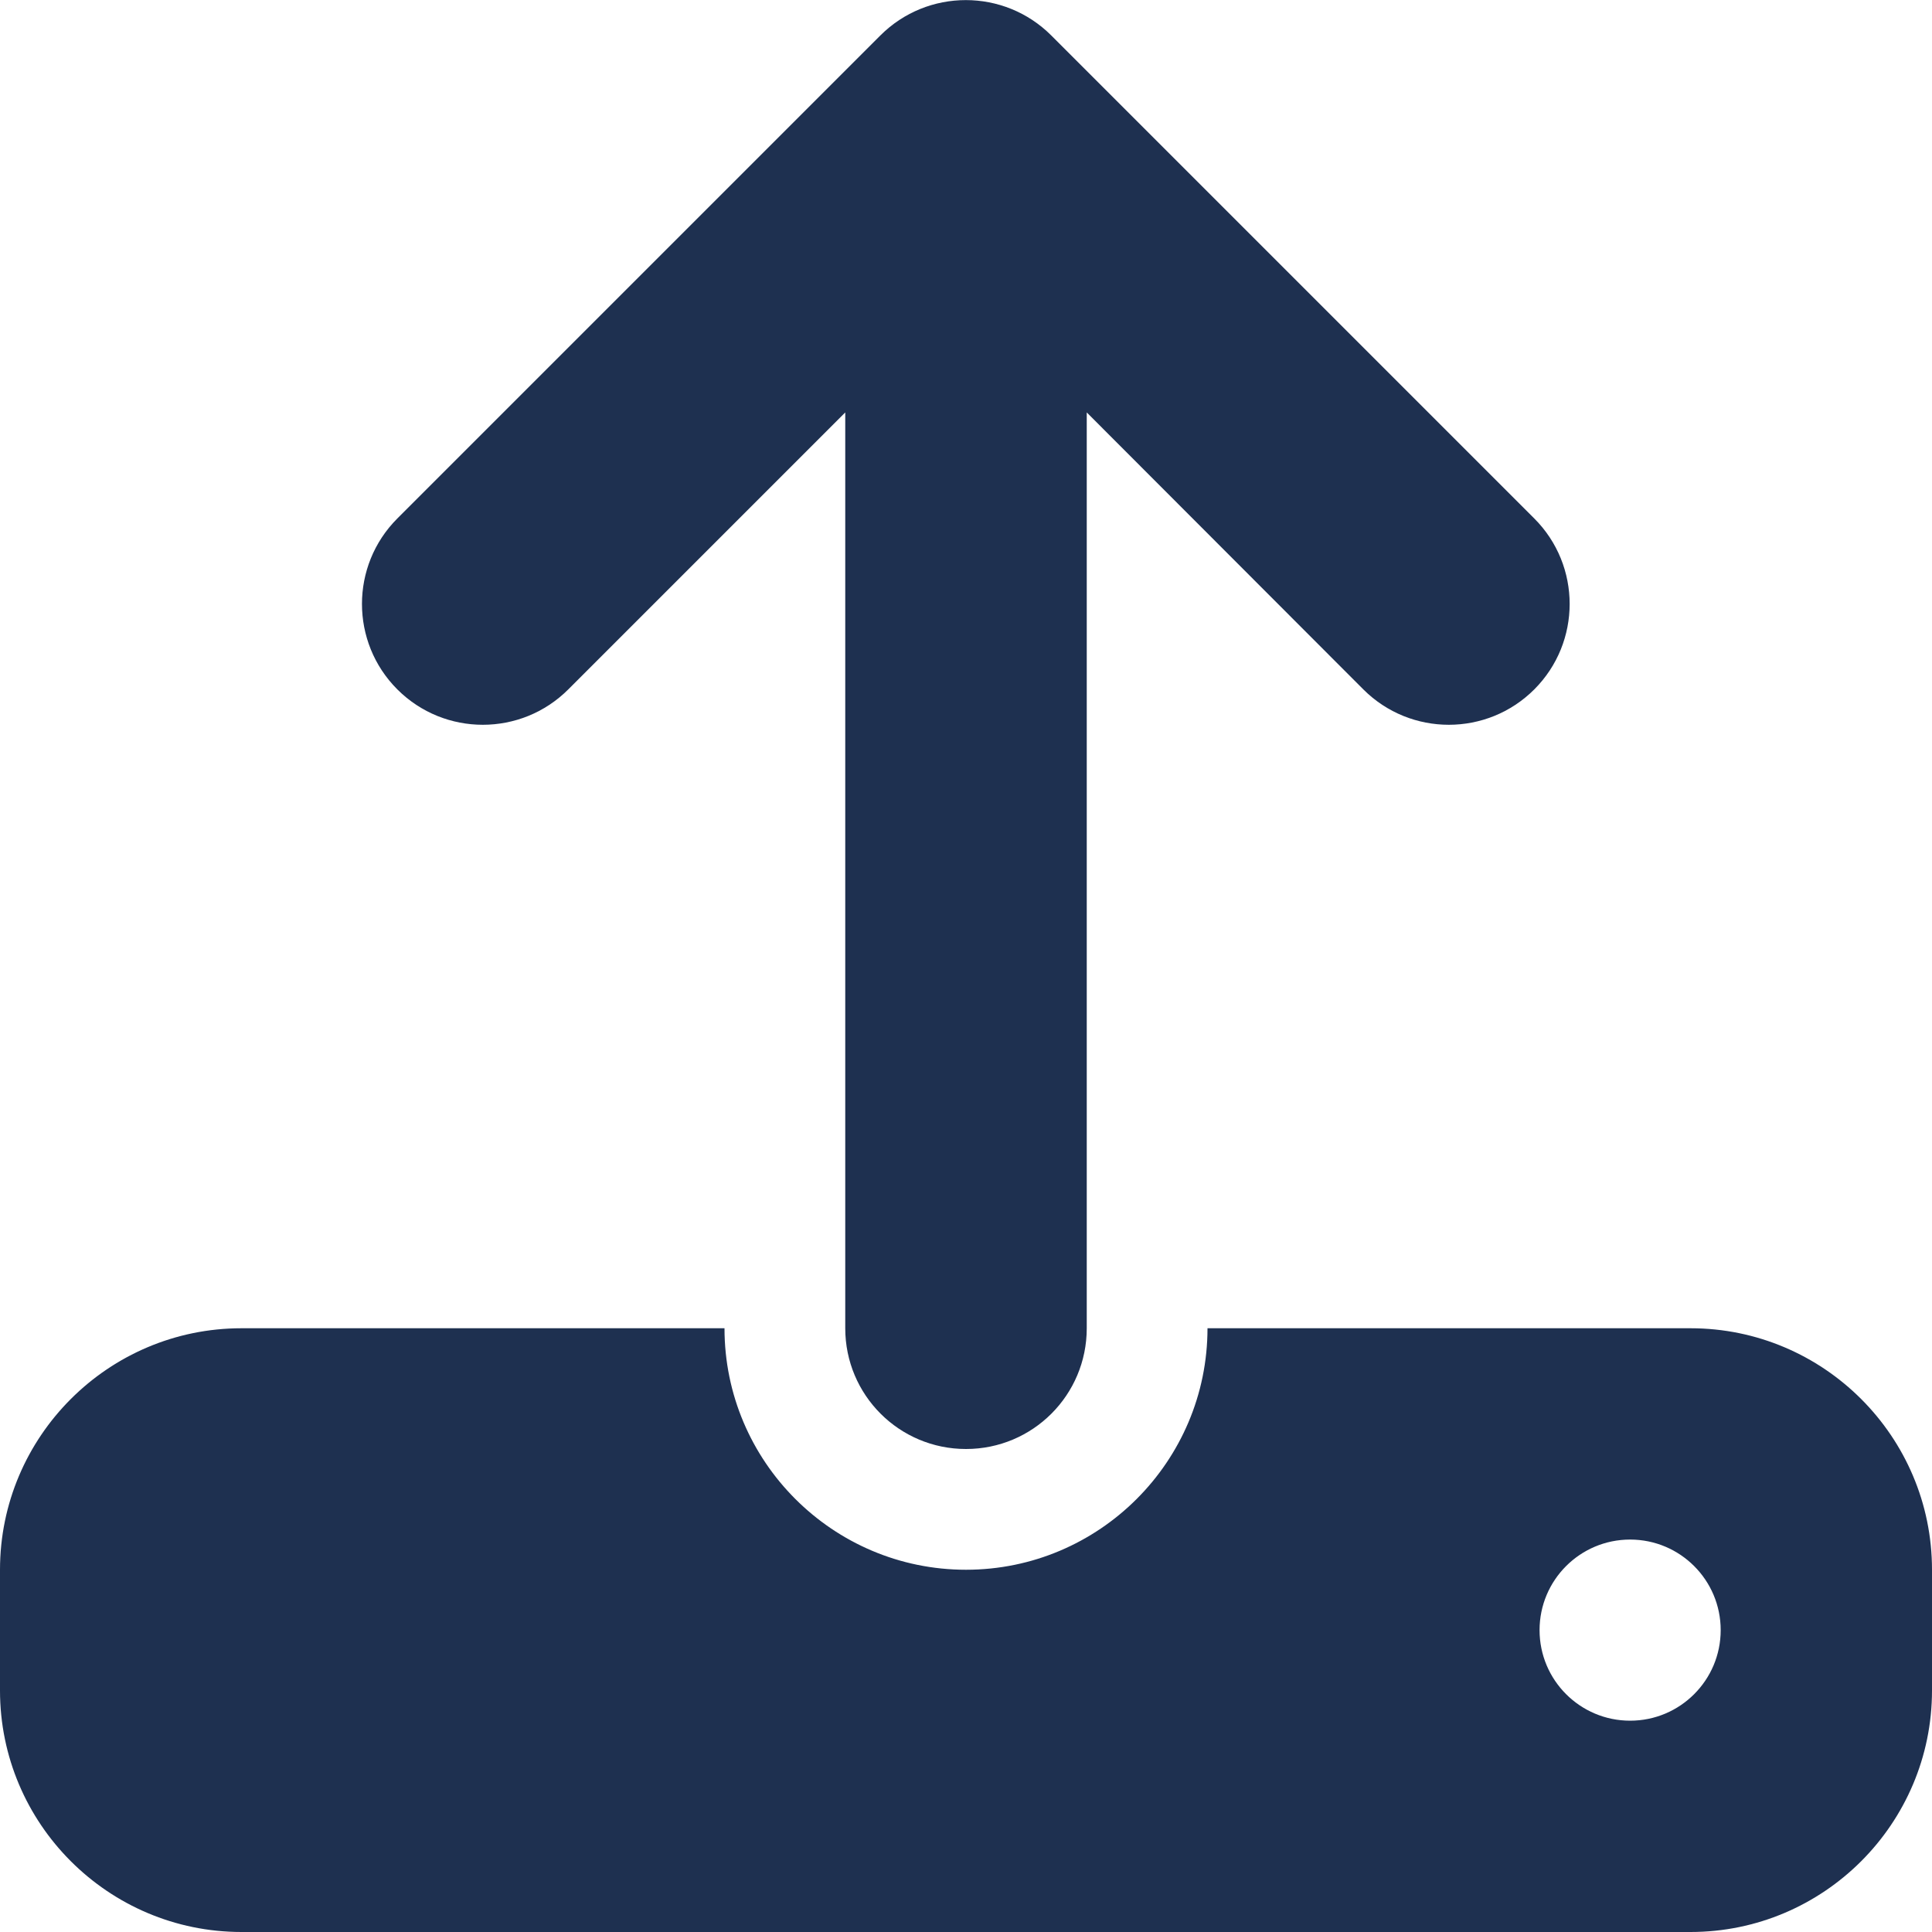
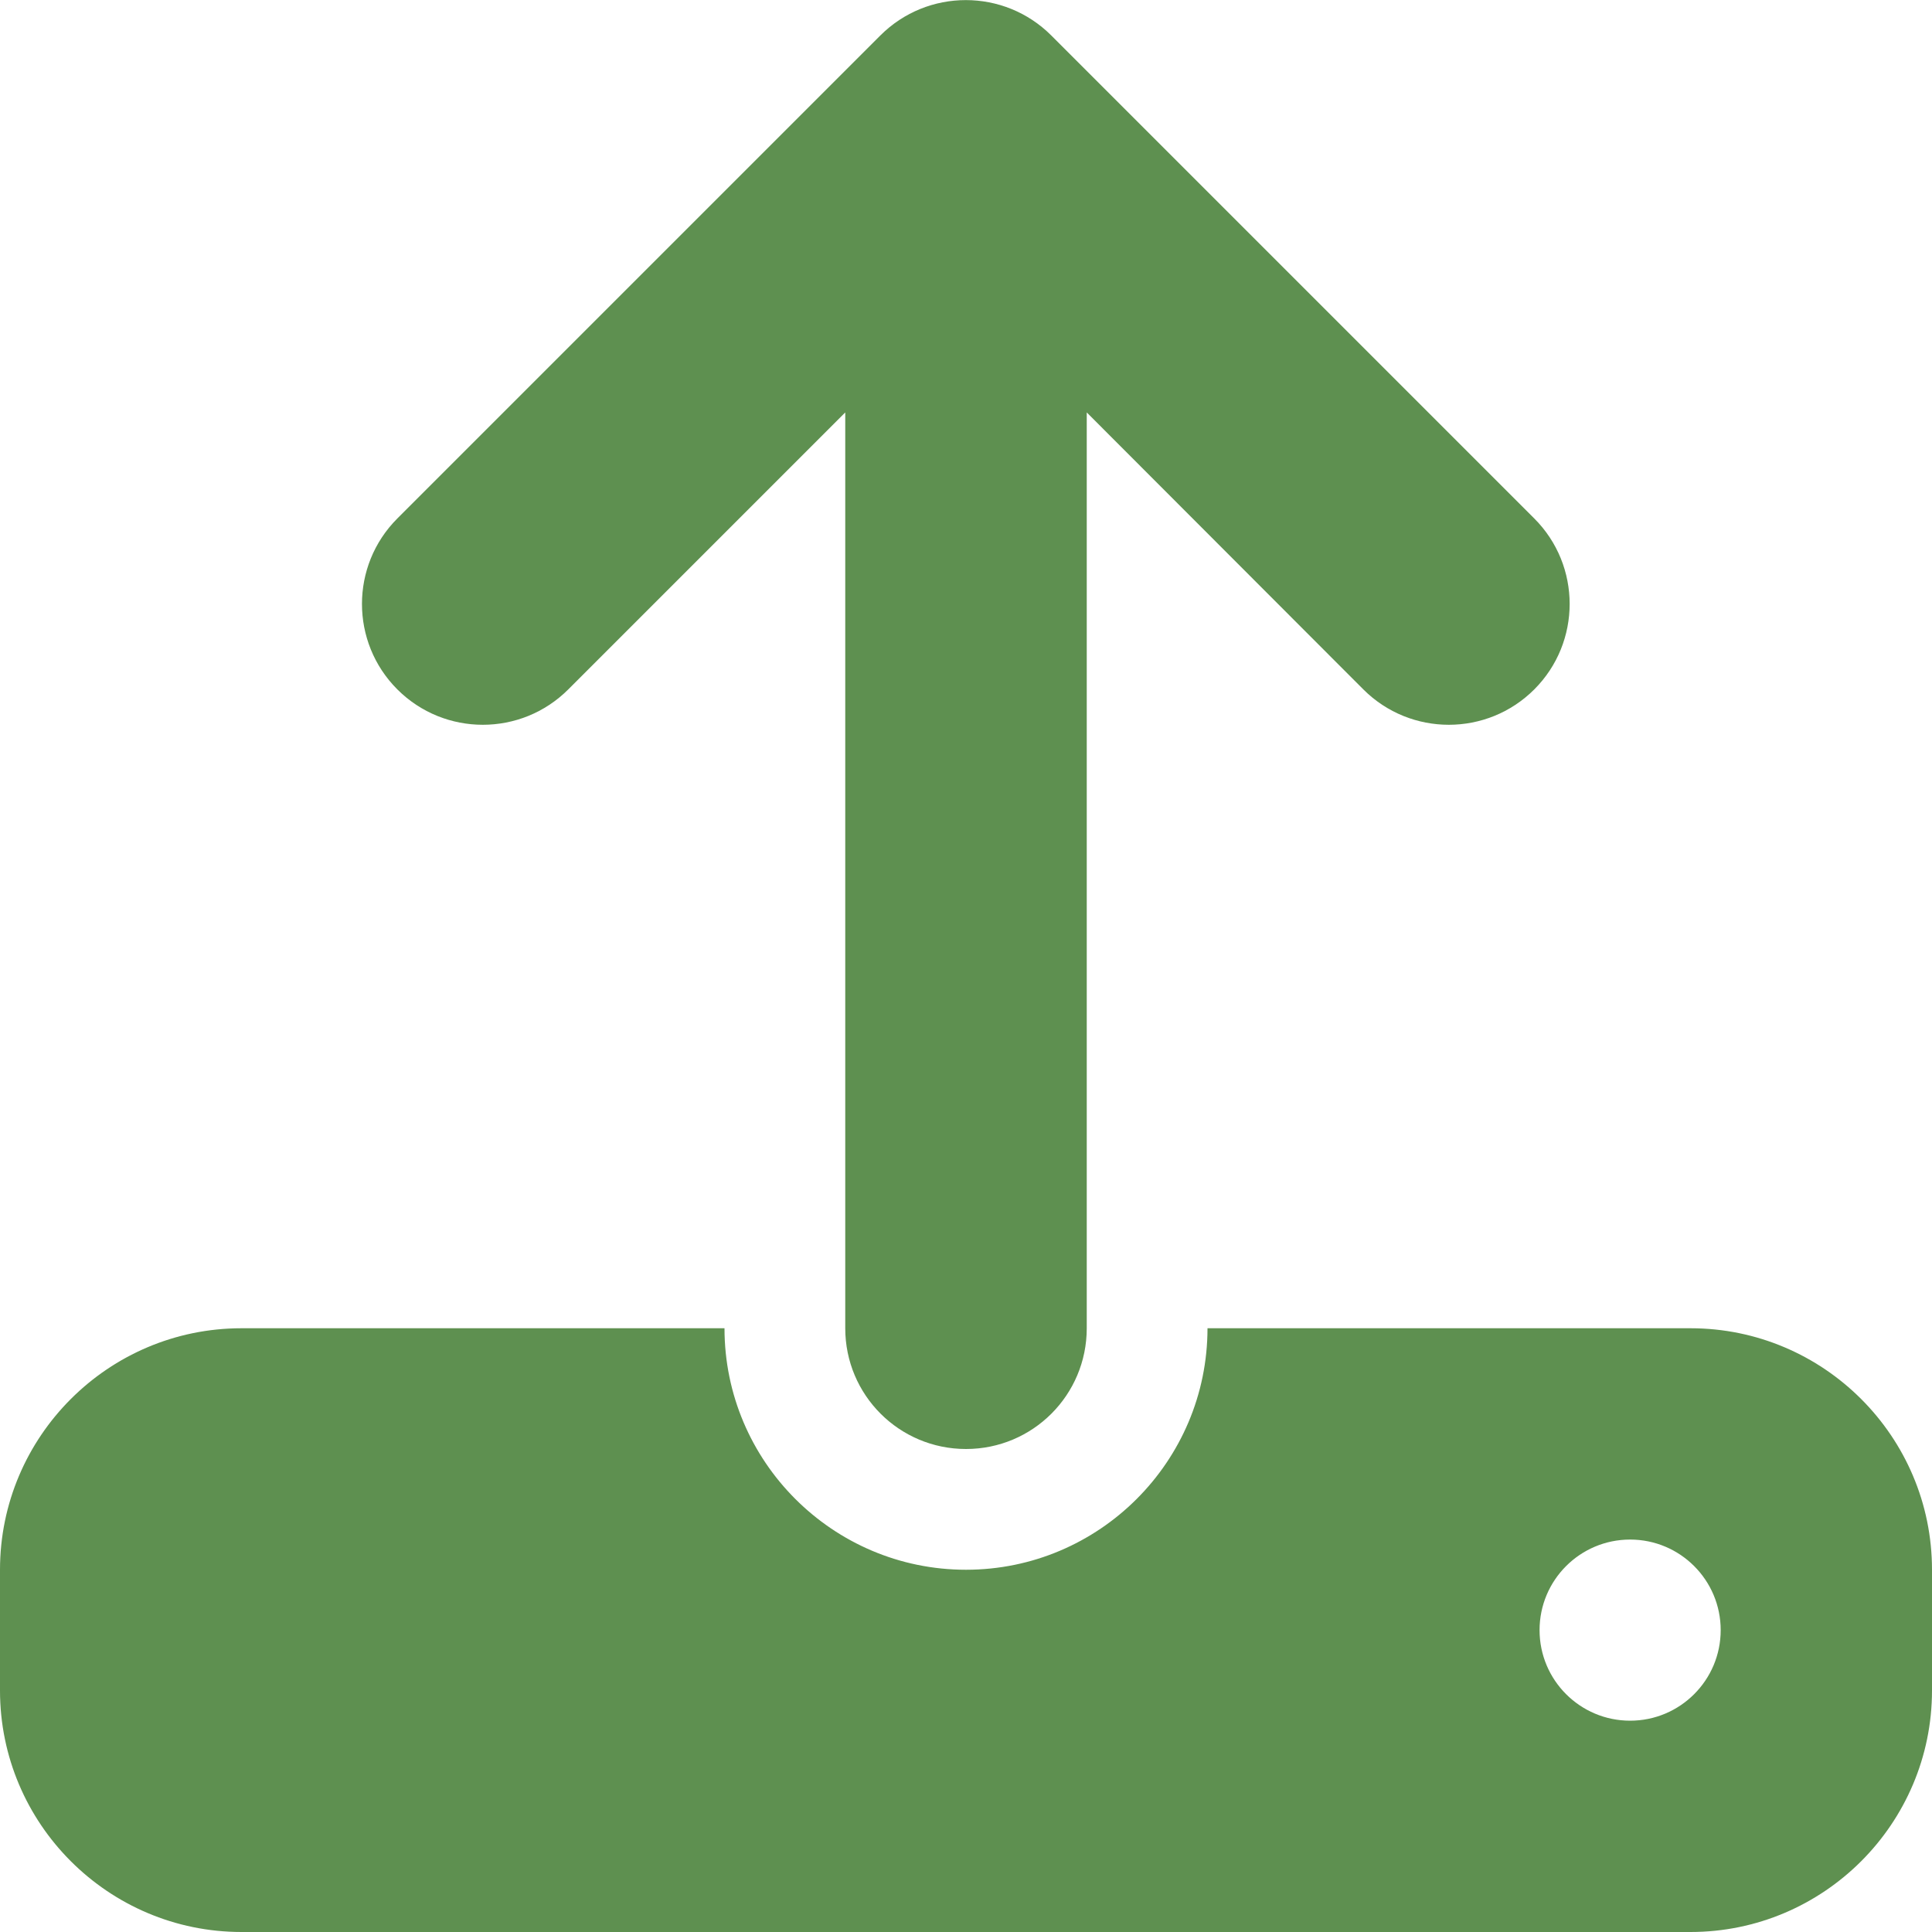
<svg xmlns="http://www.w3.org/2000/svg" height="16" width="16" viewBox="0 0 512 512">
-   <path opacity="1" fill="#1E3050" d="M288 109.3V352c0 17.7-14.3 32-32 32s-32-14.3-32-32V109.3l-73.4 73.4c-12.5 12.5-32.8 12.5-45.3 0s-12.5-32.8 0-45.3l128-128c12.5-12.5 32.8-12.5 45.3 0l128 128c12.5 12.5 12.5 32.8 0 45.3s-32.8 12.5-45.3 0L288 109.3zM64 352H192c0 35.3 28.7 64 64 64s64-28.7 64-64H448c35.3 0 64 28.7 64 64v32c0 35.3-28.7 64-64 64H64c-35.3 0-64-28.7-64-64V416c0-35.3 28.7-64 64-64zM432 456a24 24 0 1 0 0-48 24 24 0 1 0 0 48z" />
+   <path opacity="1" fill="#5E9050" d="M288 109.3V352c0 17.7-14.3 32-32 32s-32-14.3-32-32V109.3l-73.4 73.4c-12.5 12.5-32.8 12.5-45.3 0s-12.5-32.8 0-45.3l128-128c12.5-12.5 32.8-12.5 45.3 0l128 128c12.5 12.5 12.5 32.8 0 45.3s-32.8 12.5-45.3 0L288 109.3zM64 352H192c0 35.3 28.7 64 64 64s64-28.7 64-64H448c35.3 0 64 28.7 64 64v32c0 35.3-28.7 64-64 64H64c-35.3 0-64-28.7-64-64V416c0-35.3 28.7-64 64-64zM432 456a24 24 0 1 0 0-48 24 24 0 1 0 0 48z" />
</svg>
